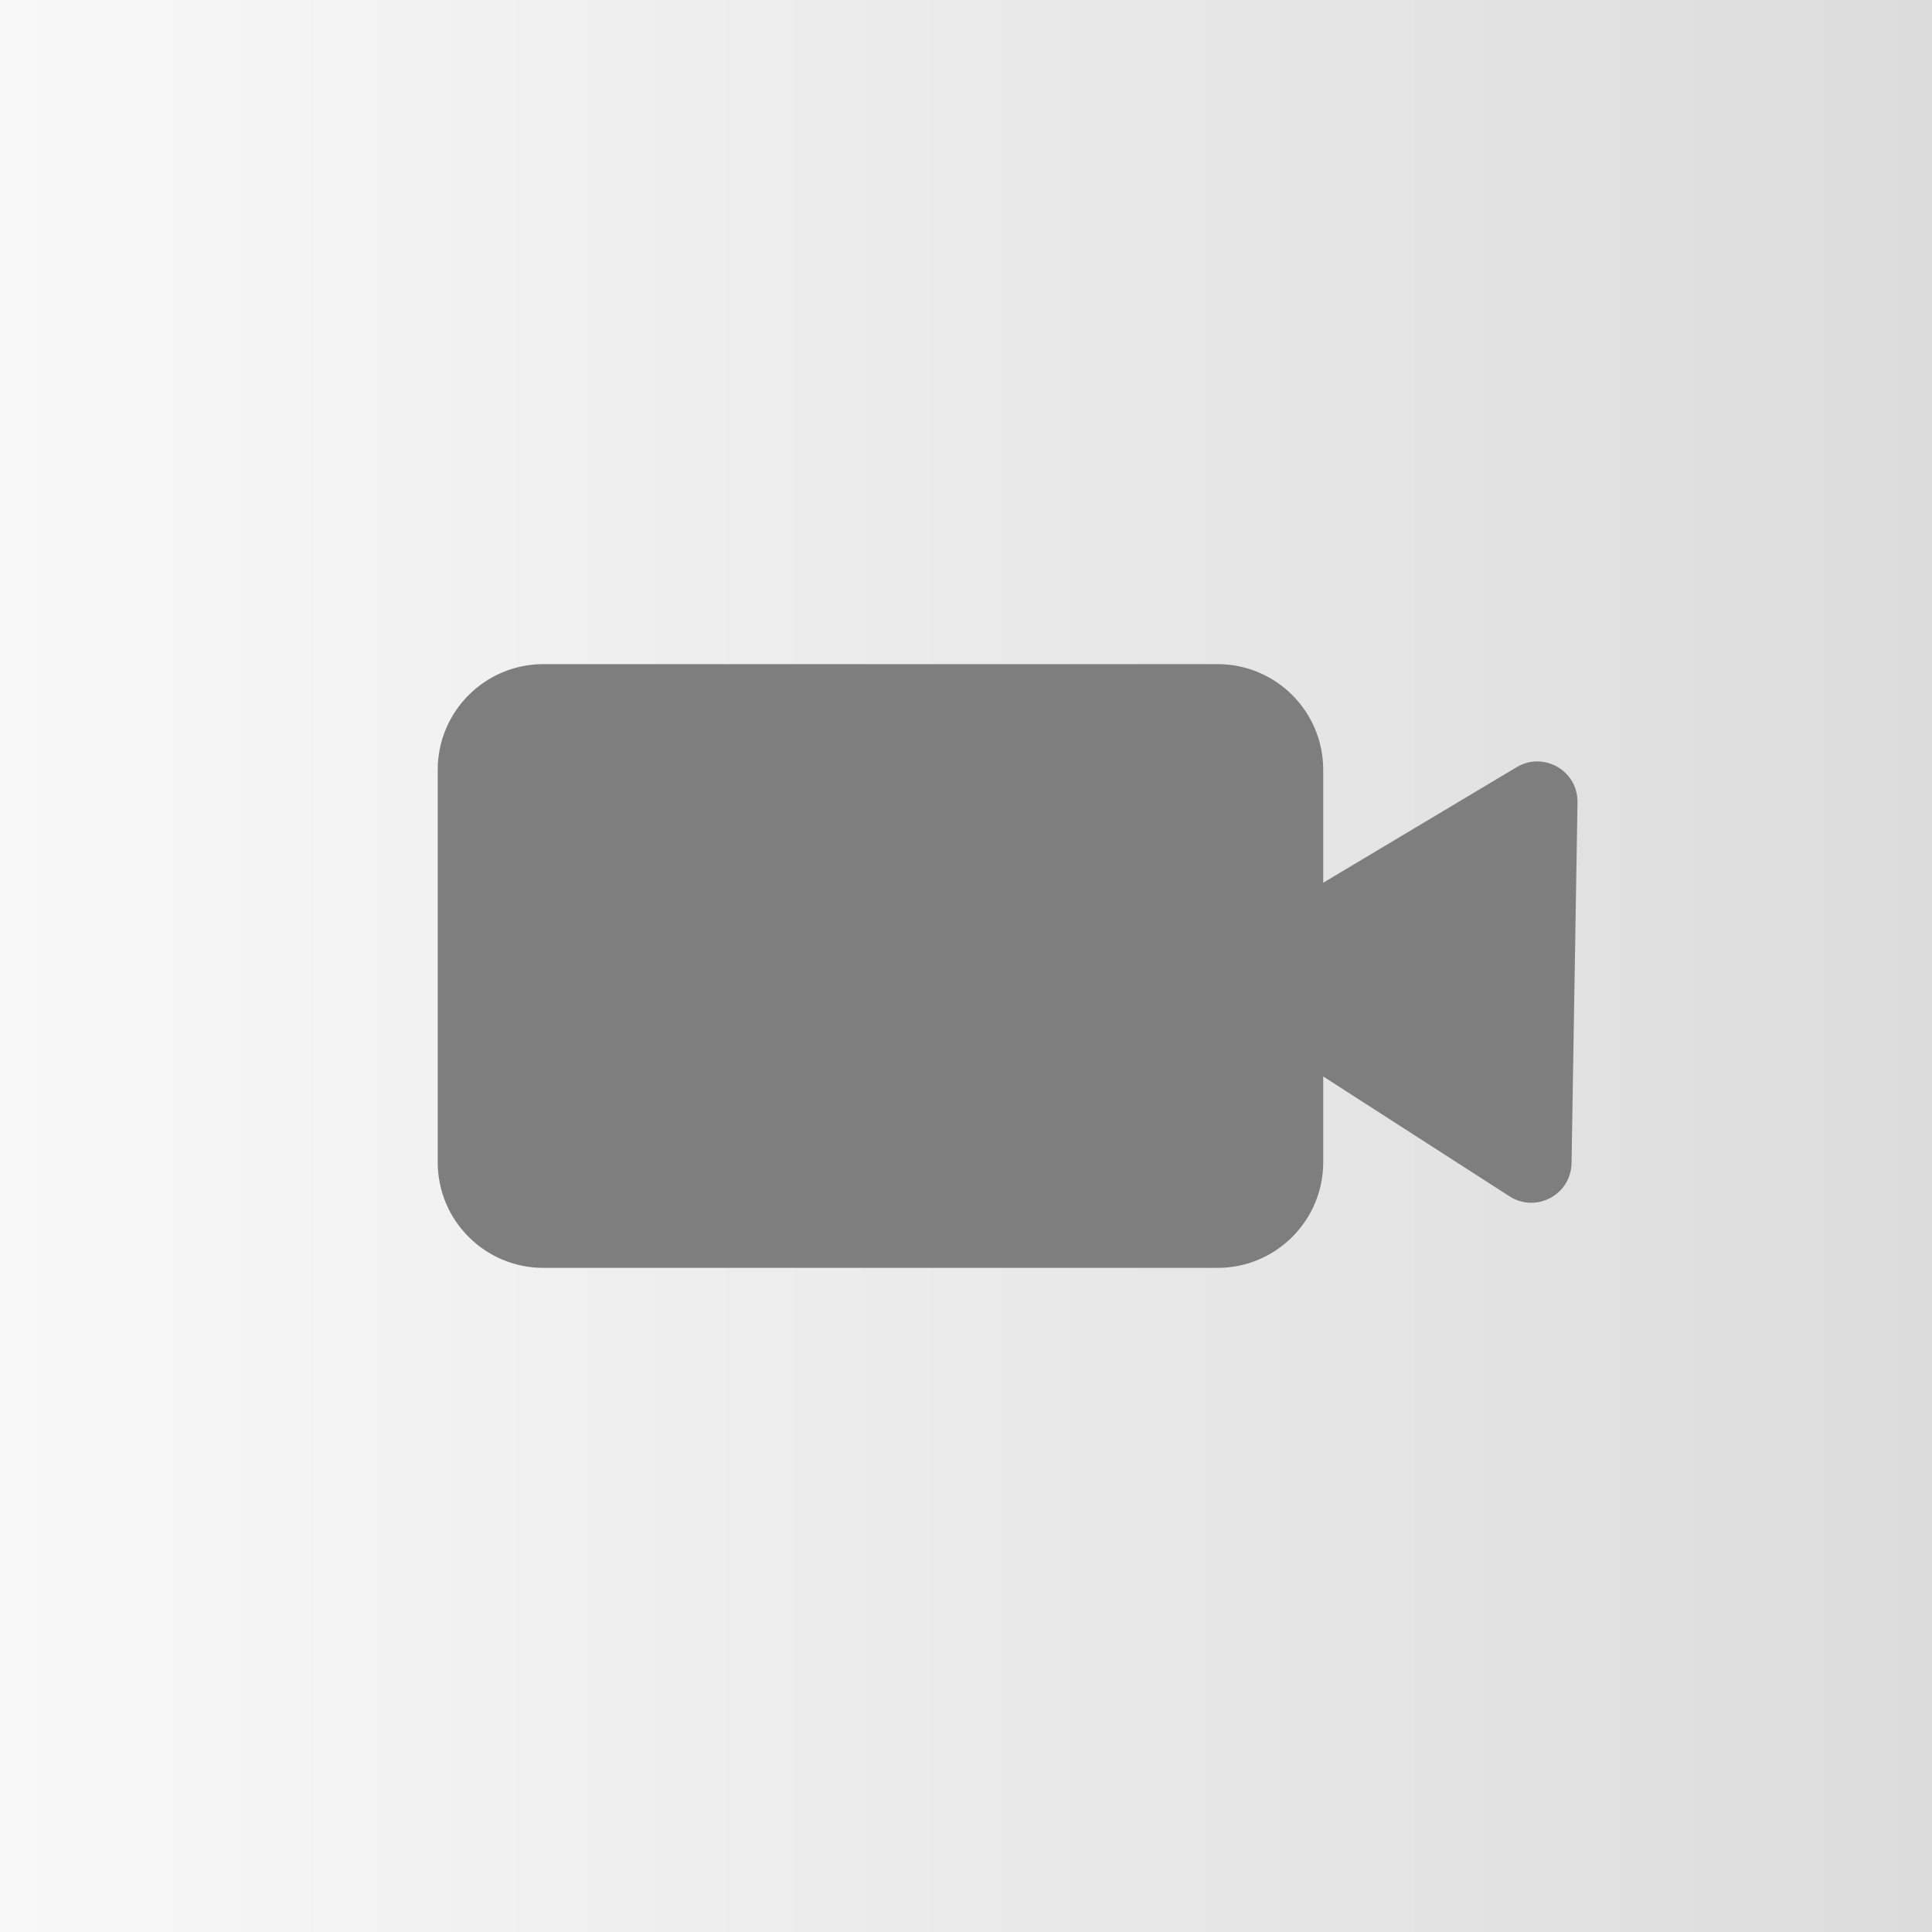
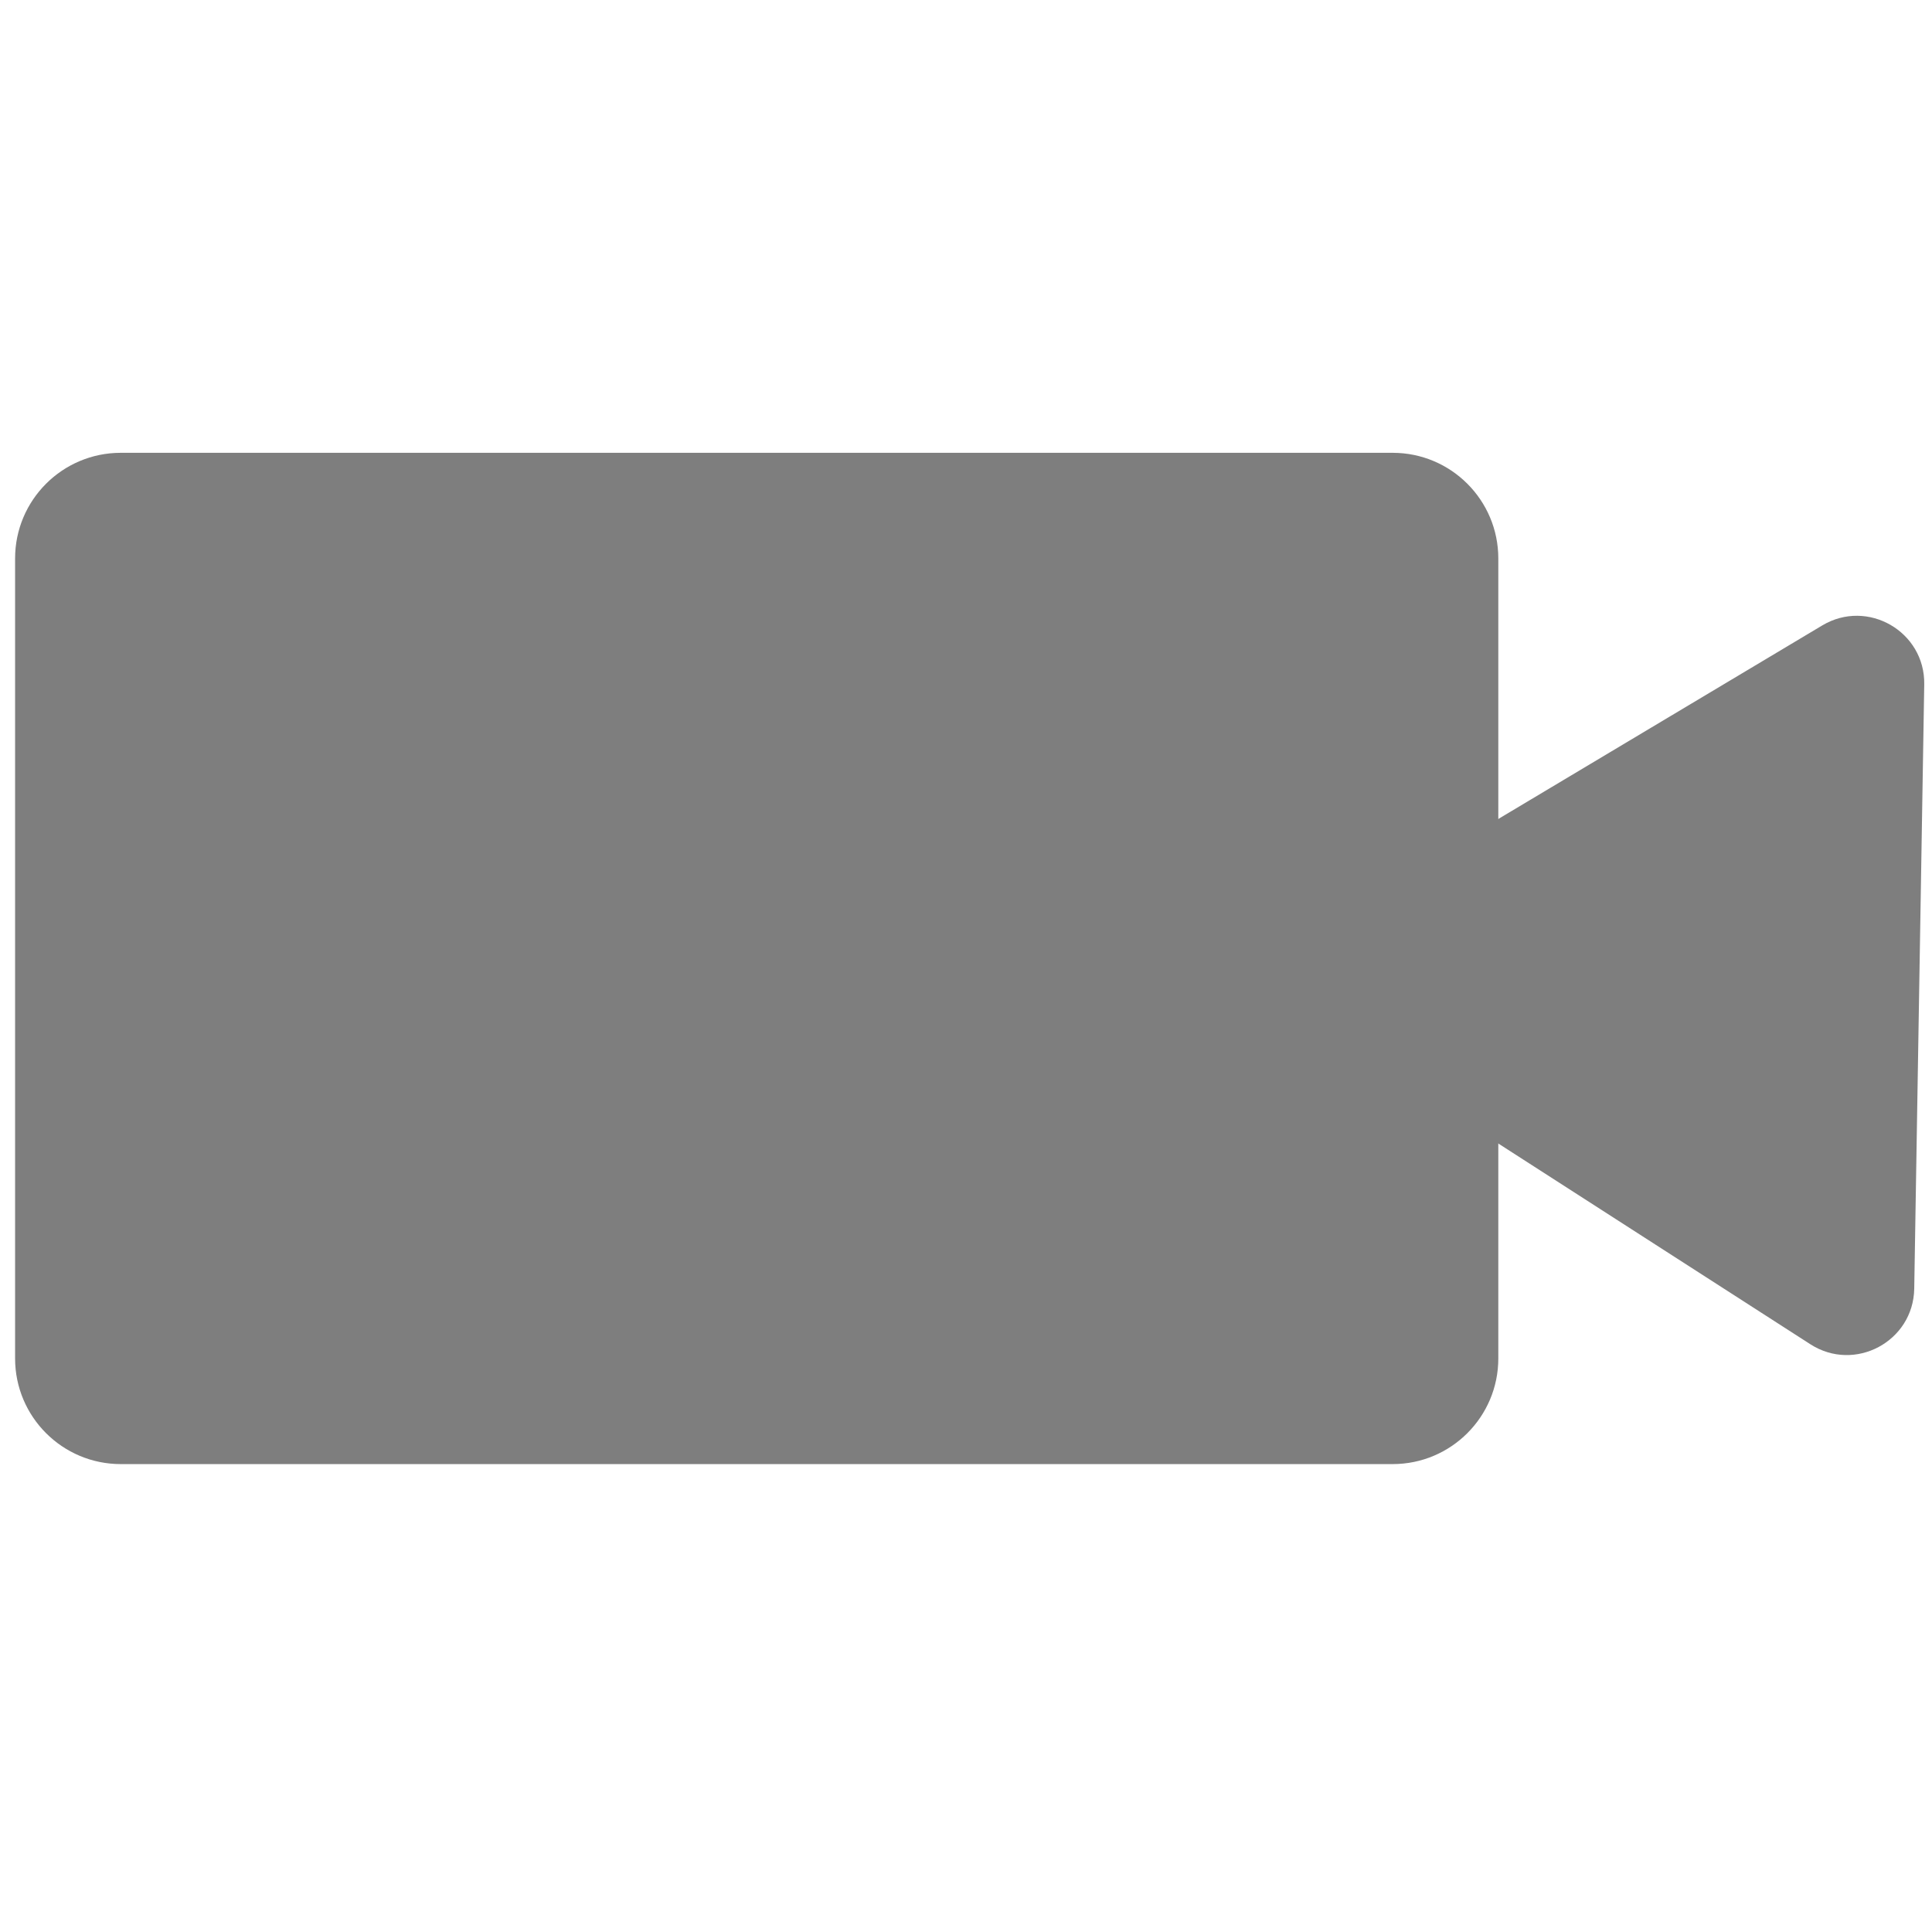
<svg xmlns="http://www.w3.org/2000/svg" width="128" height="128" viewBox="0 0 128 128" fill="none">
-   <rect width="128" height="128" fill="url(#paint0_linear_50_6)" />
-   <rect x="29" y="44" width="58.667" height="40" rx="7" fill="#7E7E7E" />
-   <path d="M80.937 66.99C79.272 65.92 79.313 63.473 81.012 62.459L100.48 50.828C102.275 49.755 104.549 51.071 104.514 53.161L104.119 77.061C104.084 79.151 101.767 80.391 100.01 79.26L80.937 66.99Z" fill="#7E7E7E" />
-   <defs>
-     <linearGradient id="paint0_linear_50_6" x1="0" y1="64" x2="128" y2="64" gradientUnits="userSpaceOnUse">
-       <stop stop-color="#F8F8F8" />
-       <stop offset="1" stop-color="#DCDCDC" />
-     </linearGradient>
-   </defs>
+   <rect x="1" y="30" width="98.267" height="67" rx="7" fill="#7E7E7E" />
+   <path d="M87.994 68.509C85.206 66.716 85.274 62.618 88.12 60.918L120.73 41.436C123.735 39.641 127.544 41.844 127.486 45.345L126.823 85.377C126.766 88.878 122.886 90.954 119.941 89.06L87.994 68.509Z" fill="#7E7E7E" />
</svg>
